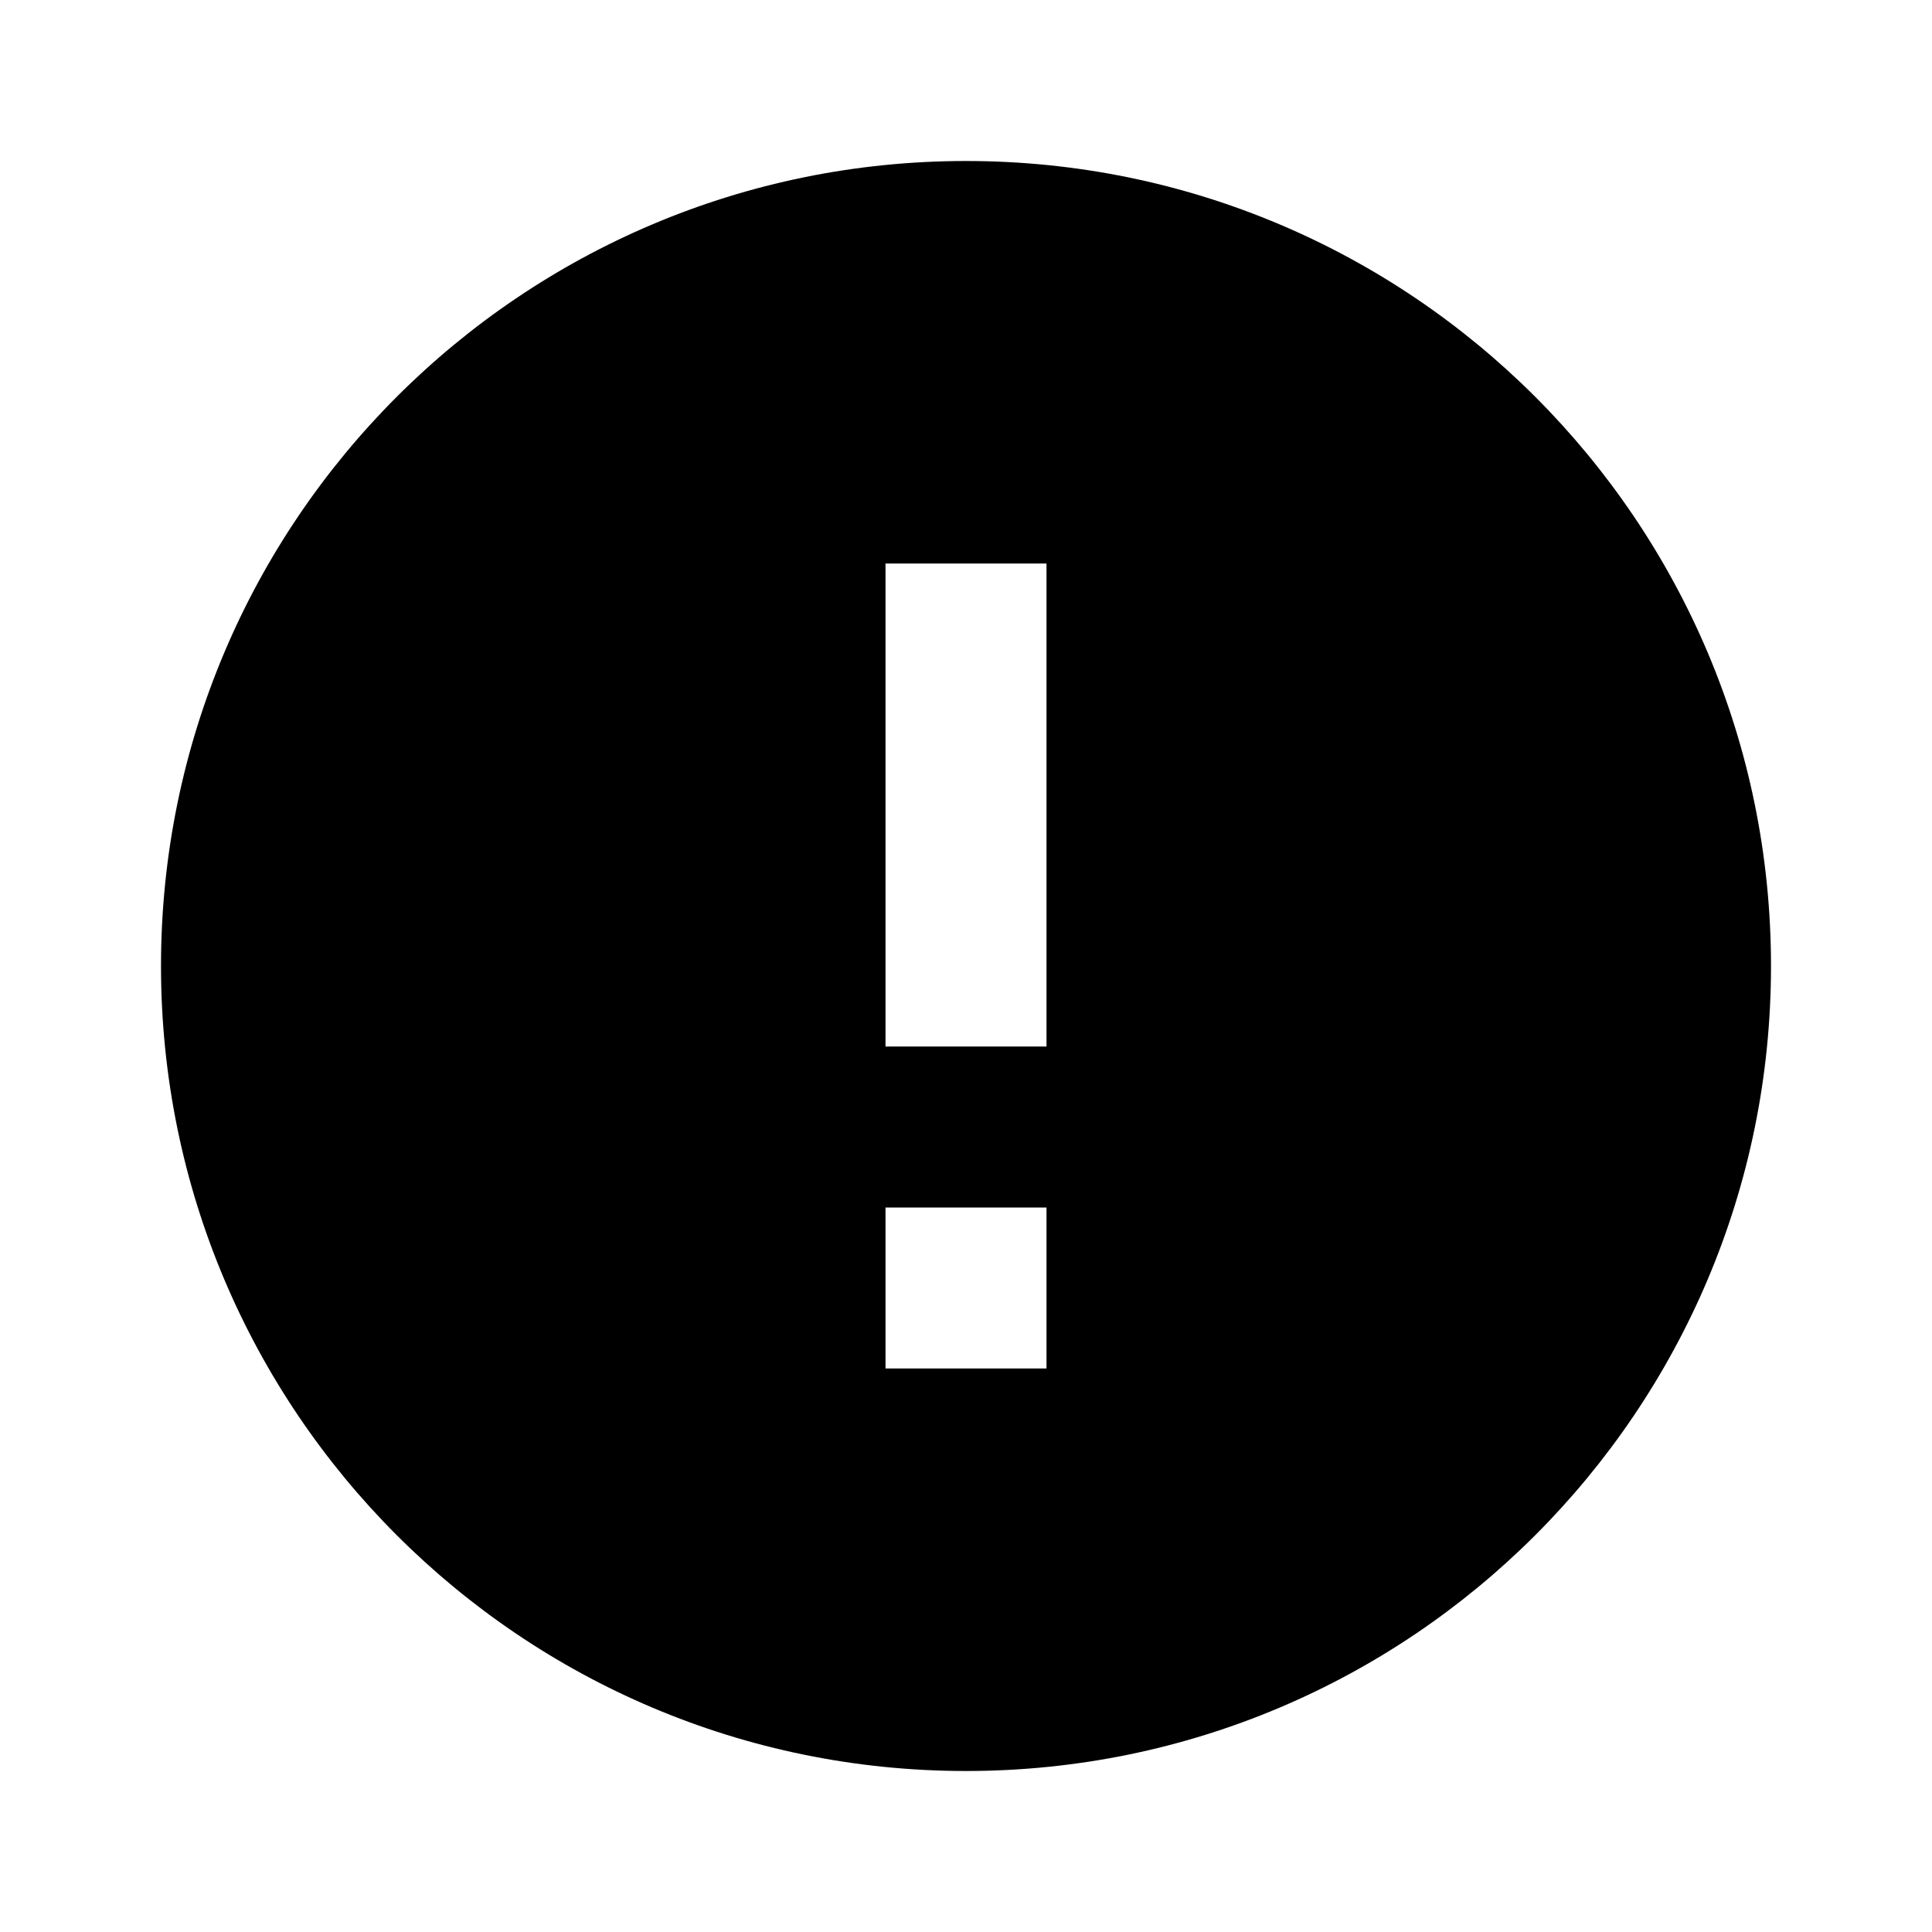
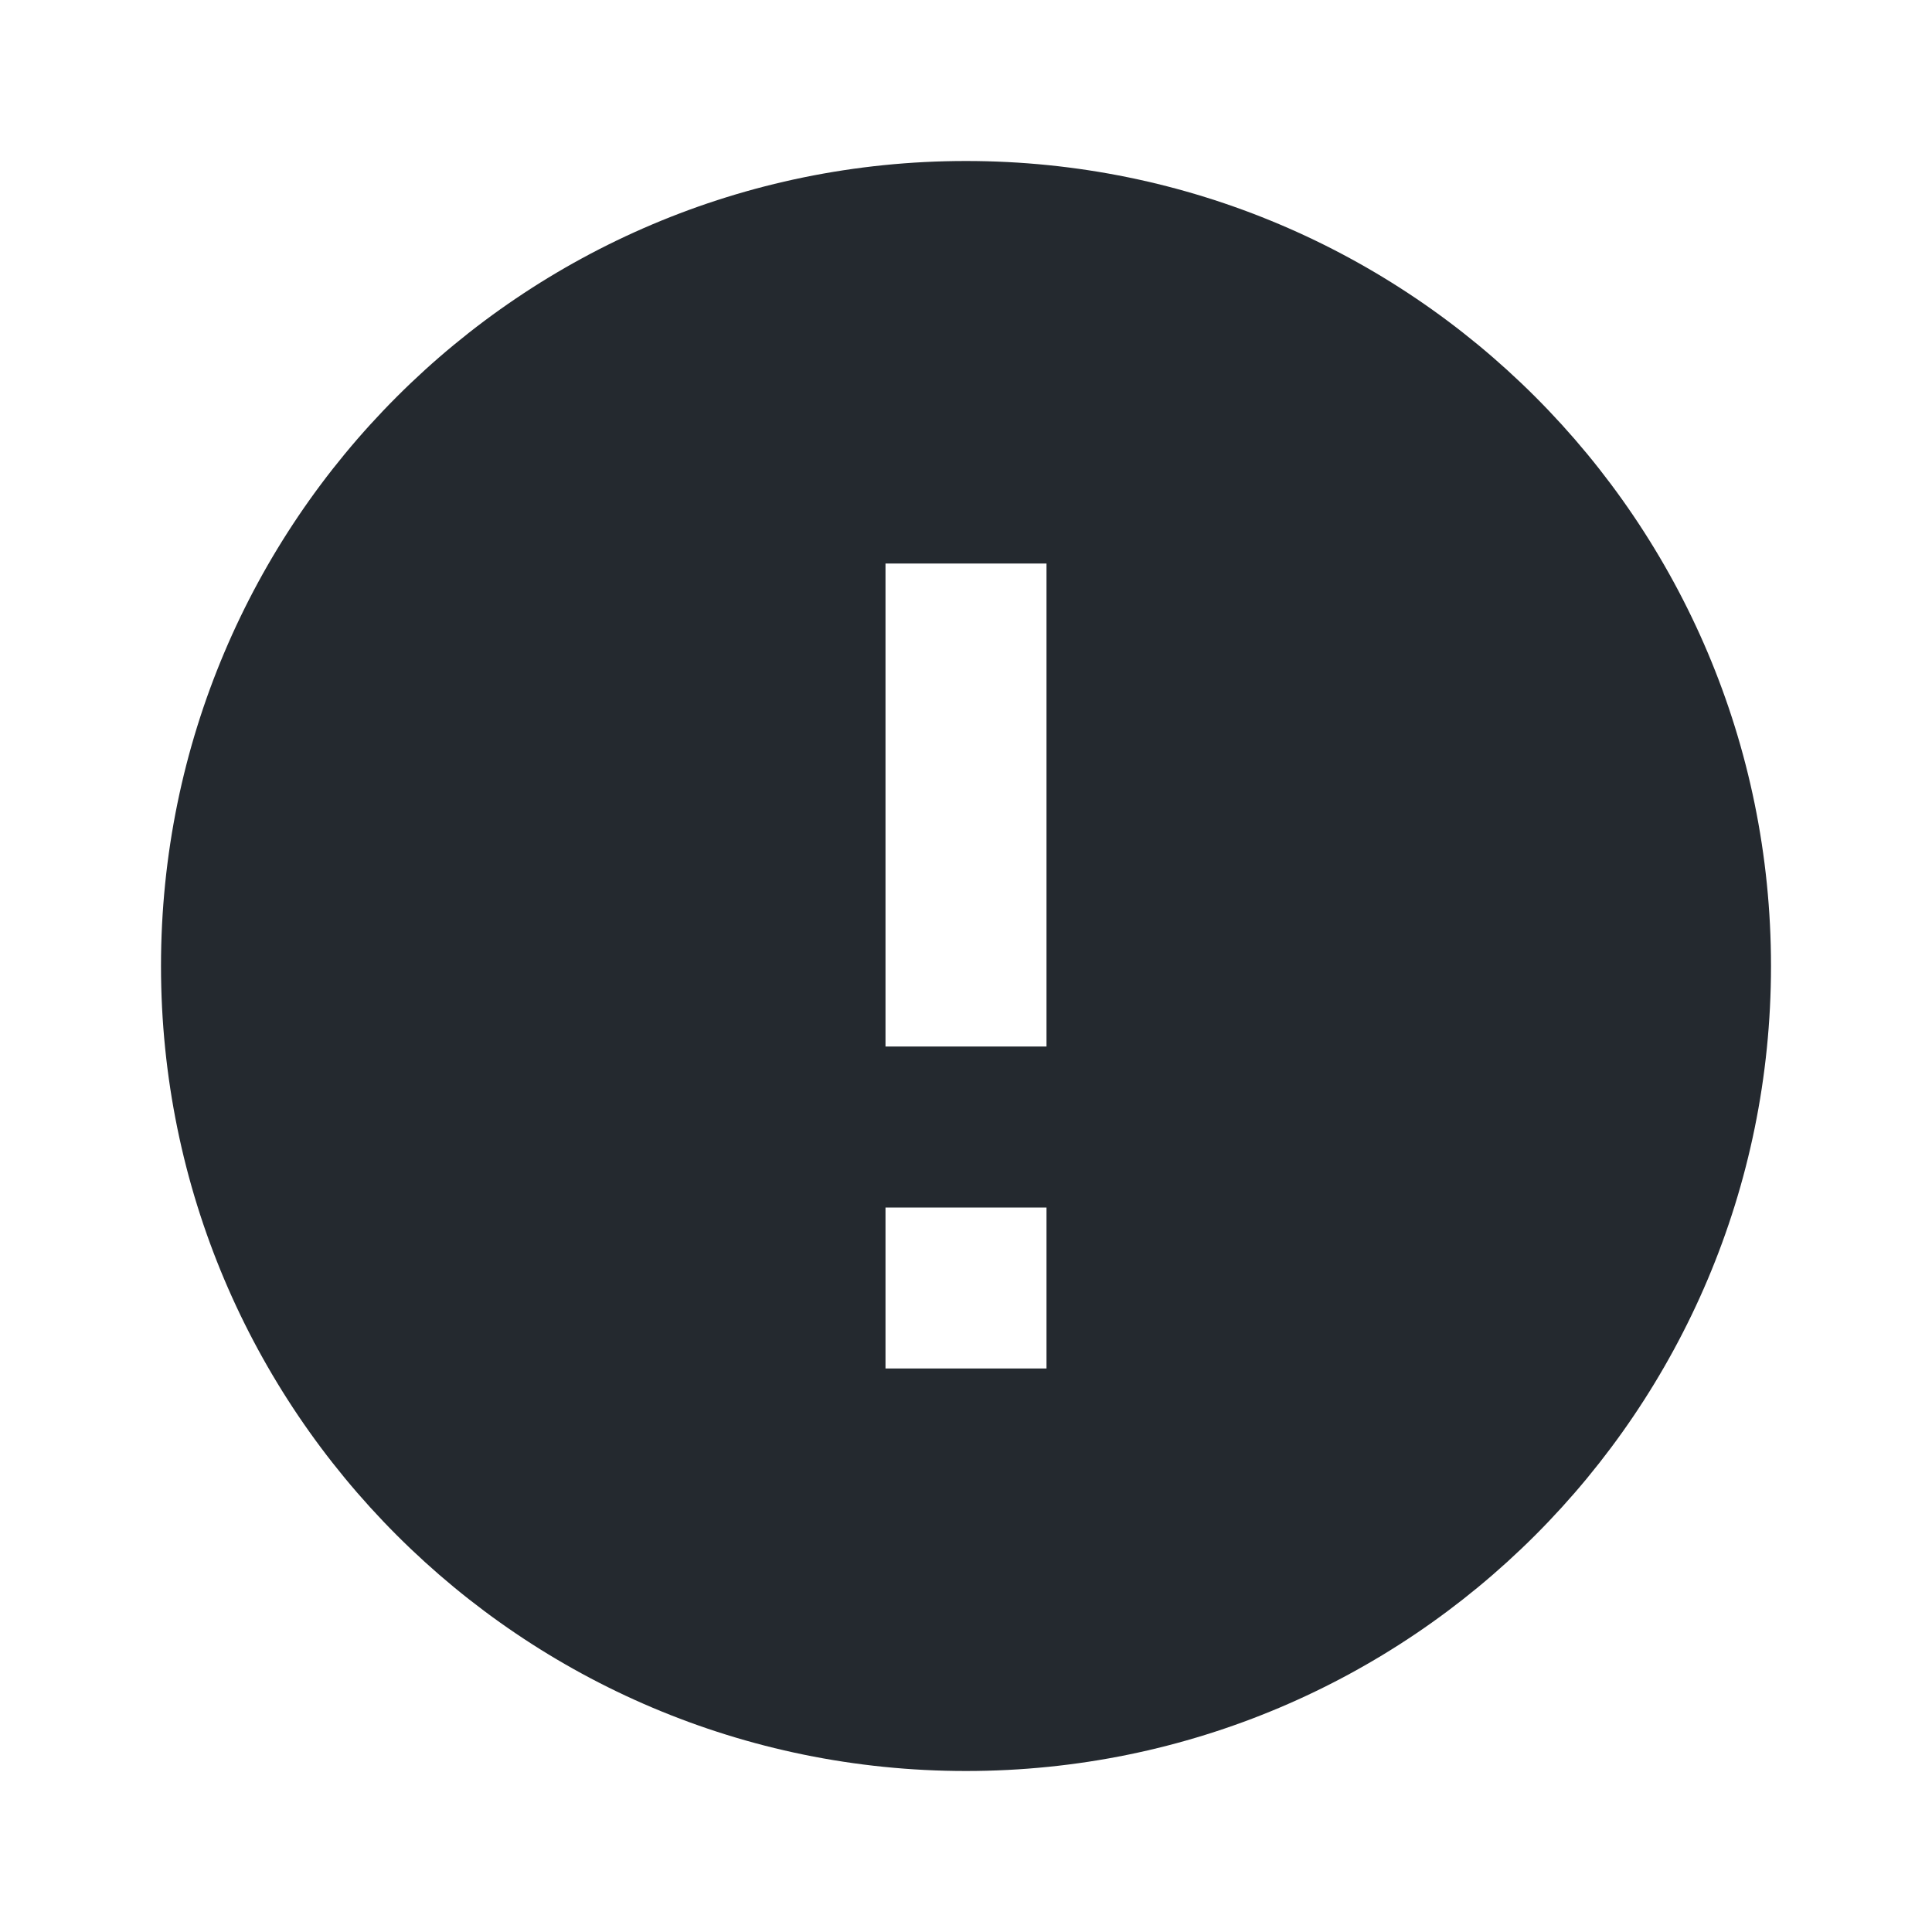
- <svg xmlns="http://www.w3.org/2000/svg" fill="currentColor" viewBox="0 0 24 24" width="24" height="24">
+ <svg xmlns="http://www.w3.org/2000/svg" viewBox="0 0 24 24" width="24" height="24">
+   <style>path { fill: #24292f; } @media (prefers-color-scheme: dark) { path { fill: #c9d1d9; } }</style>
  <path d="M12 2c5.523 0 10 4.477 10 10s-4.477 10-10 10S2 17.523 2 12 6.477 2 12 2ZM11 7v6h2V7h-2Zm0 8v2h2v-2h-2Z" />
</svg>
